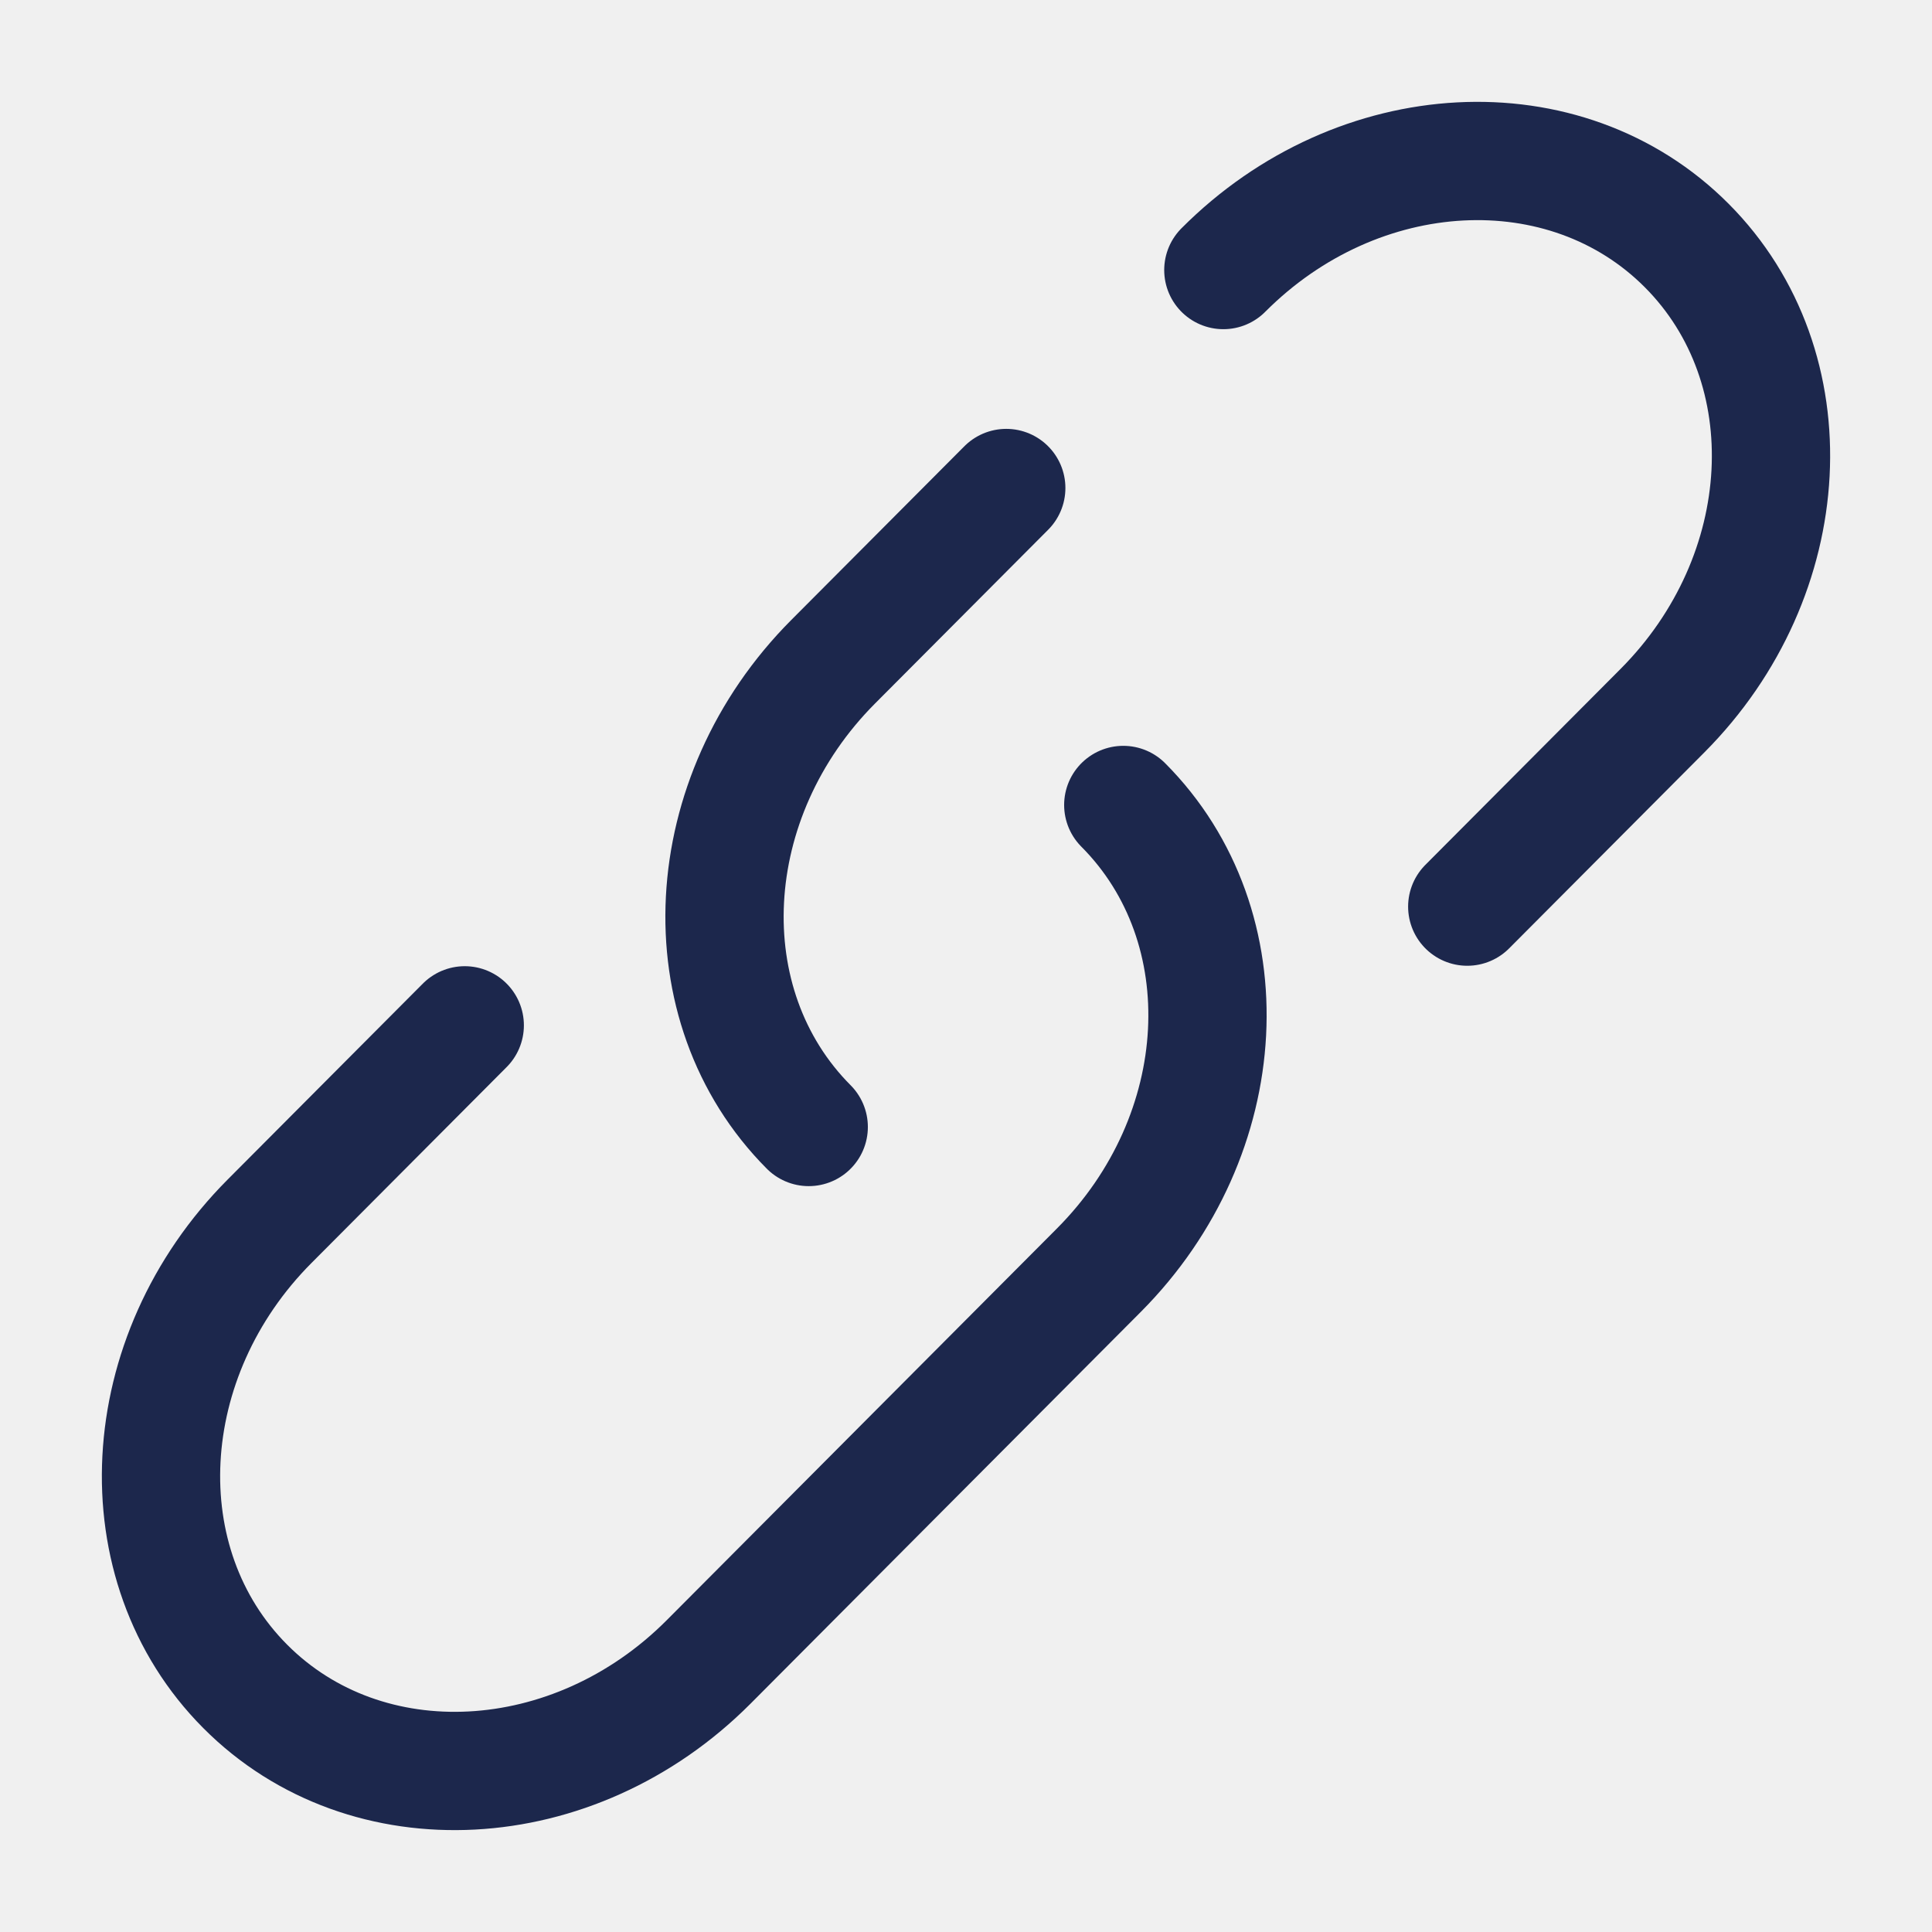
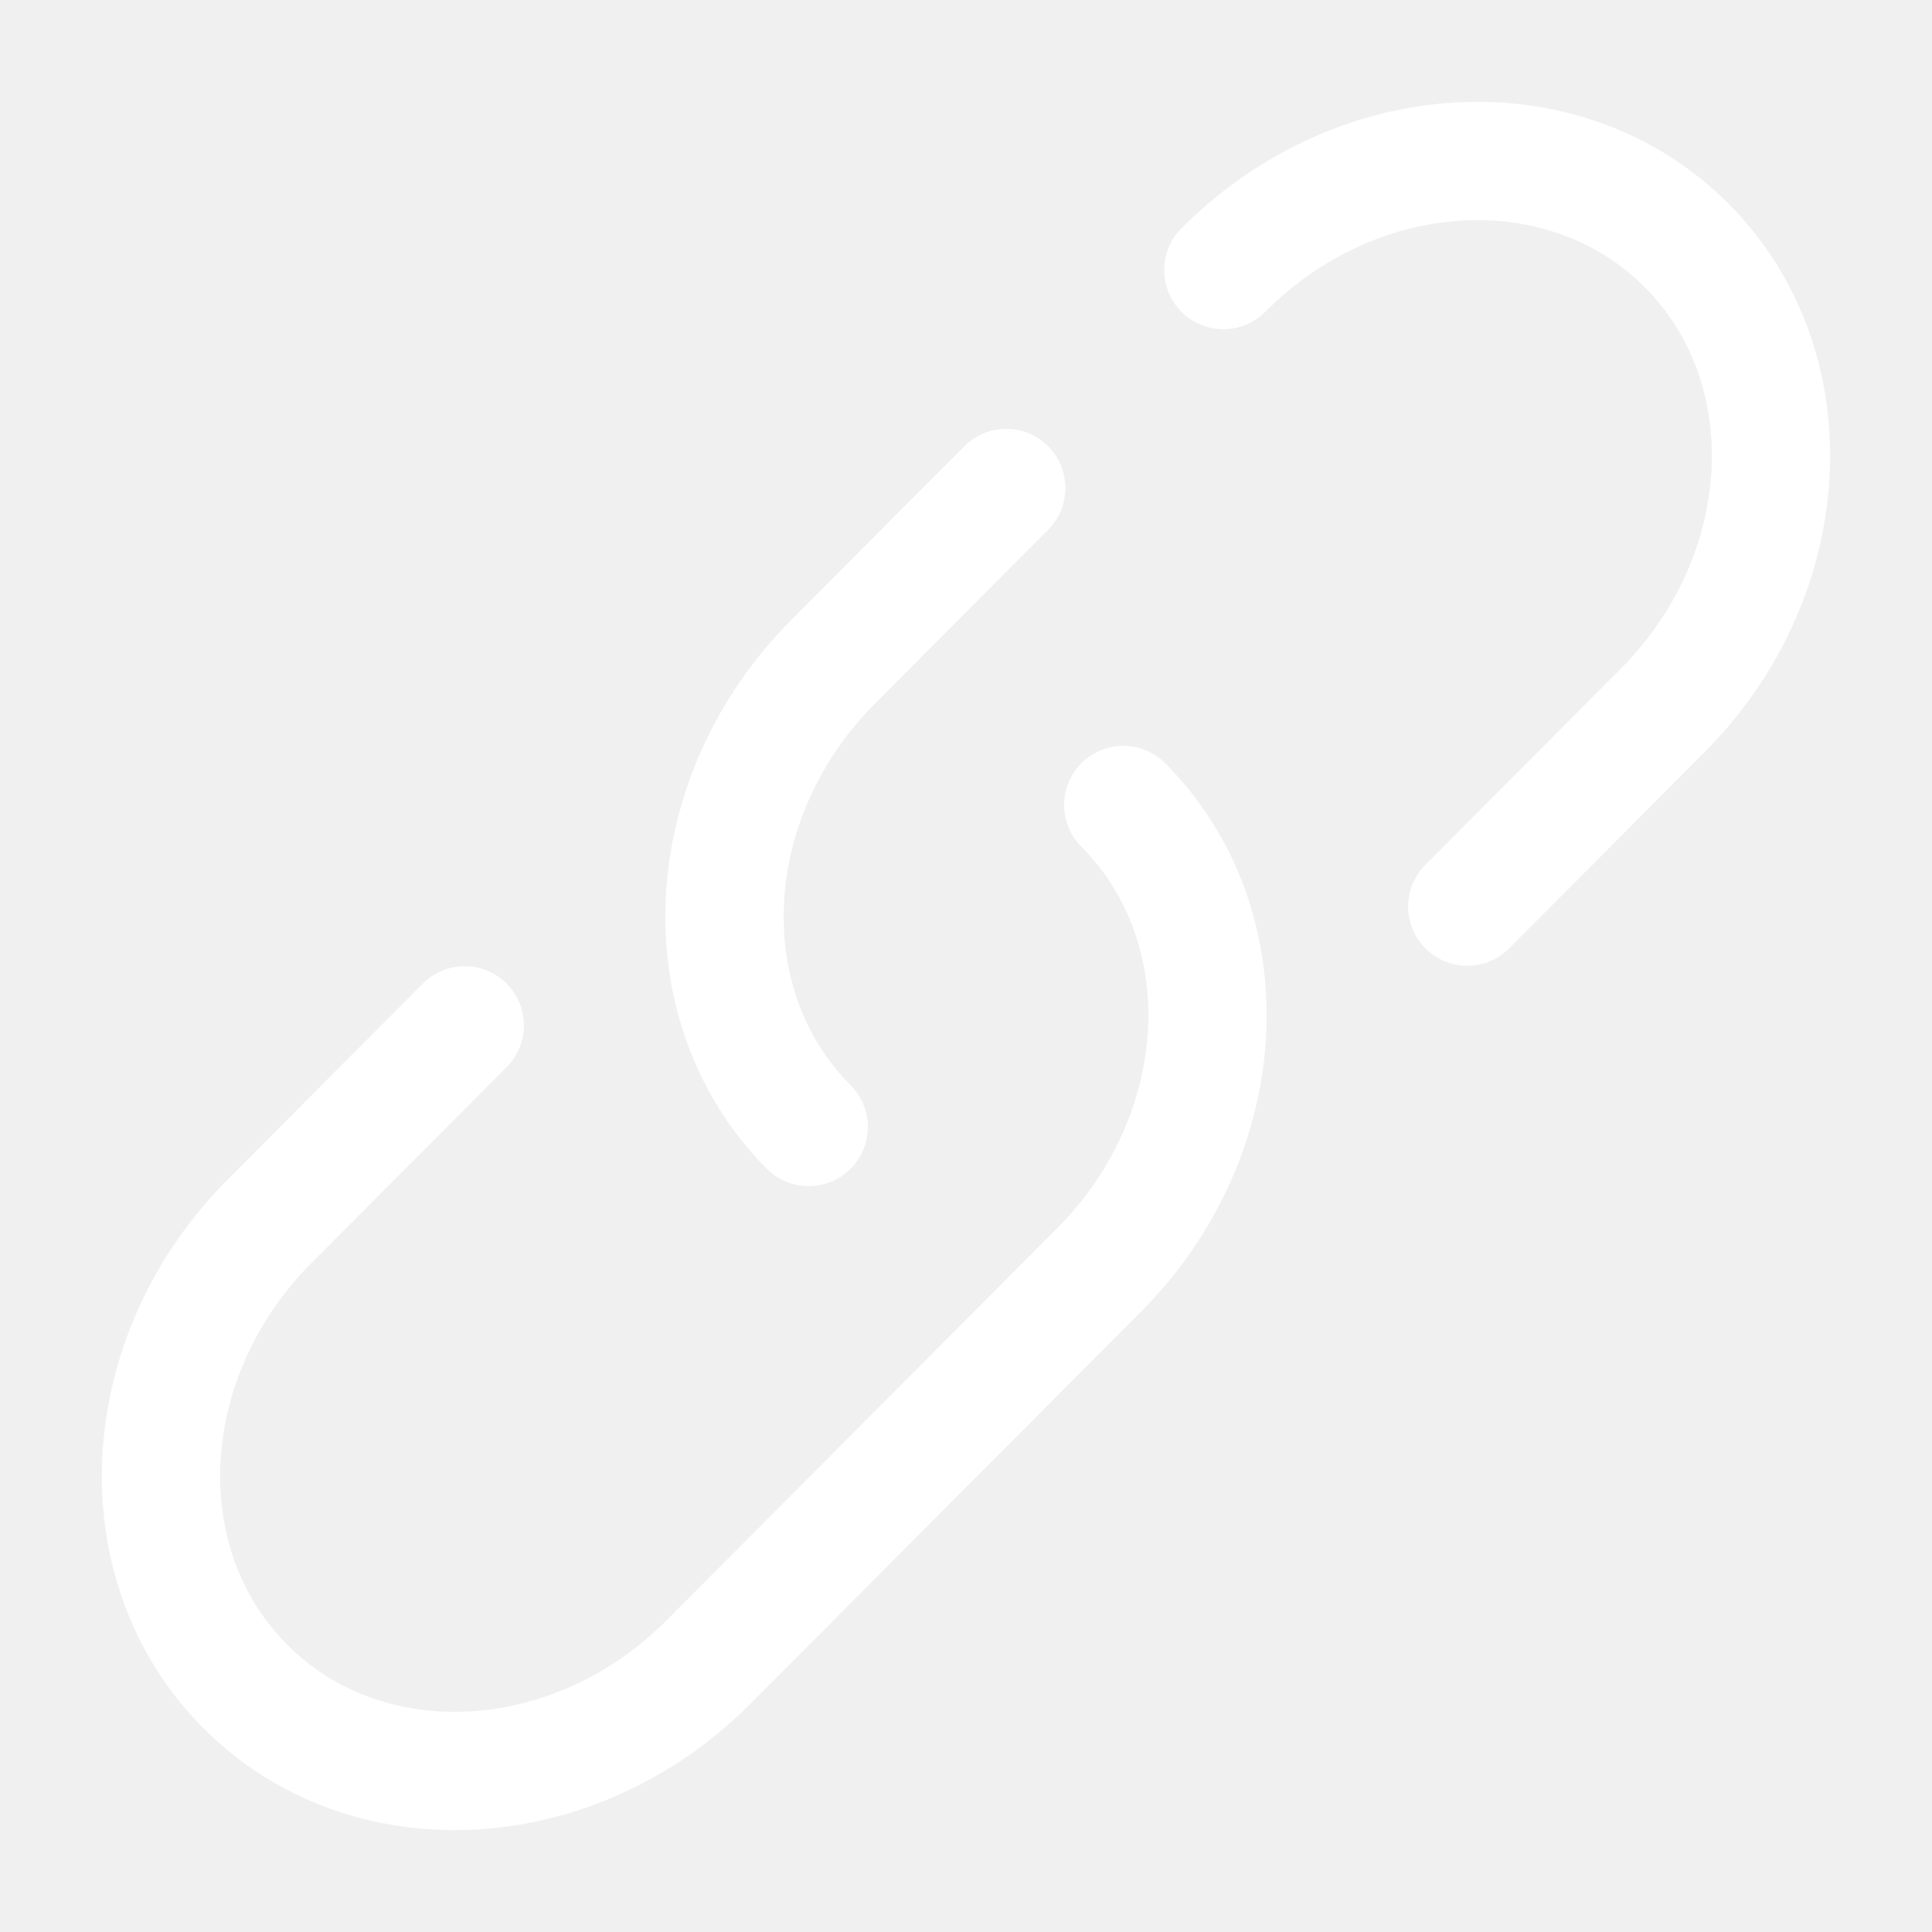
<svg xmlns="http://www.w3.org/2000/svg" width="49" height="49" viewBox="0 0 49 49" fill="none">
-   <path d="M31.027 6.849C34.444 3.419 39.706 3.141 42.78 6.228C45.855 9.314 45.578 14.597 42.162 18.026L37.213 22.994M20.511 28.583C17.437 25.496 17.714 20.214 21.13 16.784L25.521 12.377" stroke="#1C274C" stroke-width="3" stroke-linecap="round" />
-   <path d="M28.489 20.416C31.563 23.503 31.286 28.785 27.87 32.215L22.921 37.182L17.973 42.15C14.556 45.58 9.294 45.858 6.22 42.771C3.145 39.685 3.422 34.402 6.838 30.973L11.787 26.005" stroke="#1C274C" stroke-width="3" stroke-linecap="round" />
+   <path d="M31.027 6.849C34.444 3.419 39.706 3.141 42.78 6.228C45.855 9.314 45.578 14.597 42.162 18.026L37.213 22.994M20.511 28.583C17.437 25.496 17.714 20.214 21.13 16.784L25.521 12.377" stroke="#FFFFFF" stroke-width="3" stroke-linecap="round" />
+   <path d="M28.489 20.416C31.563 23.503 31.286 28.785 27.87 32.215L22.921 37.182L17.973 42.15C14.556 45.58 9.294 45.858 6.22 42.771C3.145 39.685 3.422 34.402 6.838 30.973L11.787 26.005" stroke="#FFFFFF" stroke-width="3" stroke-linecap="round" />
</svg>
